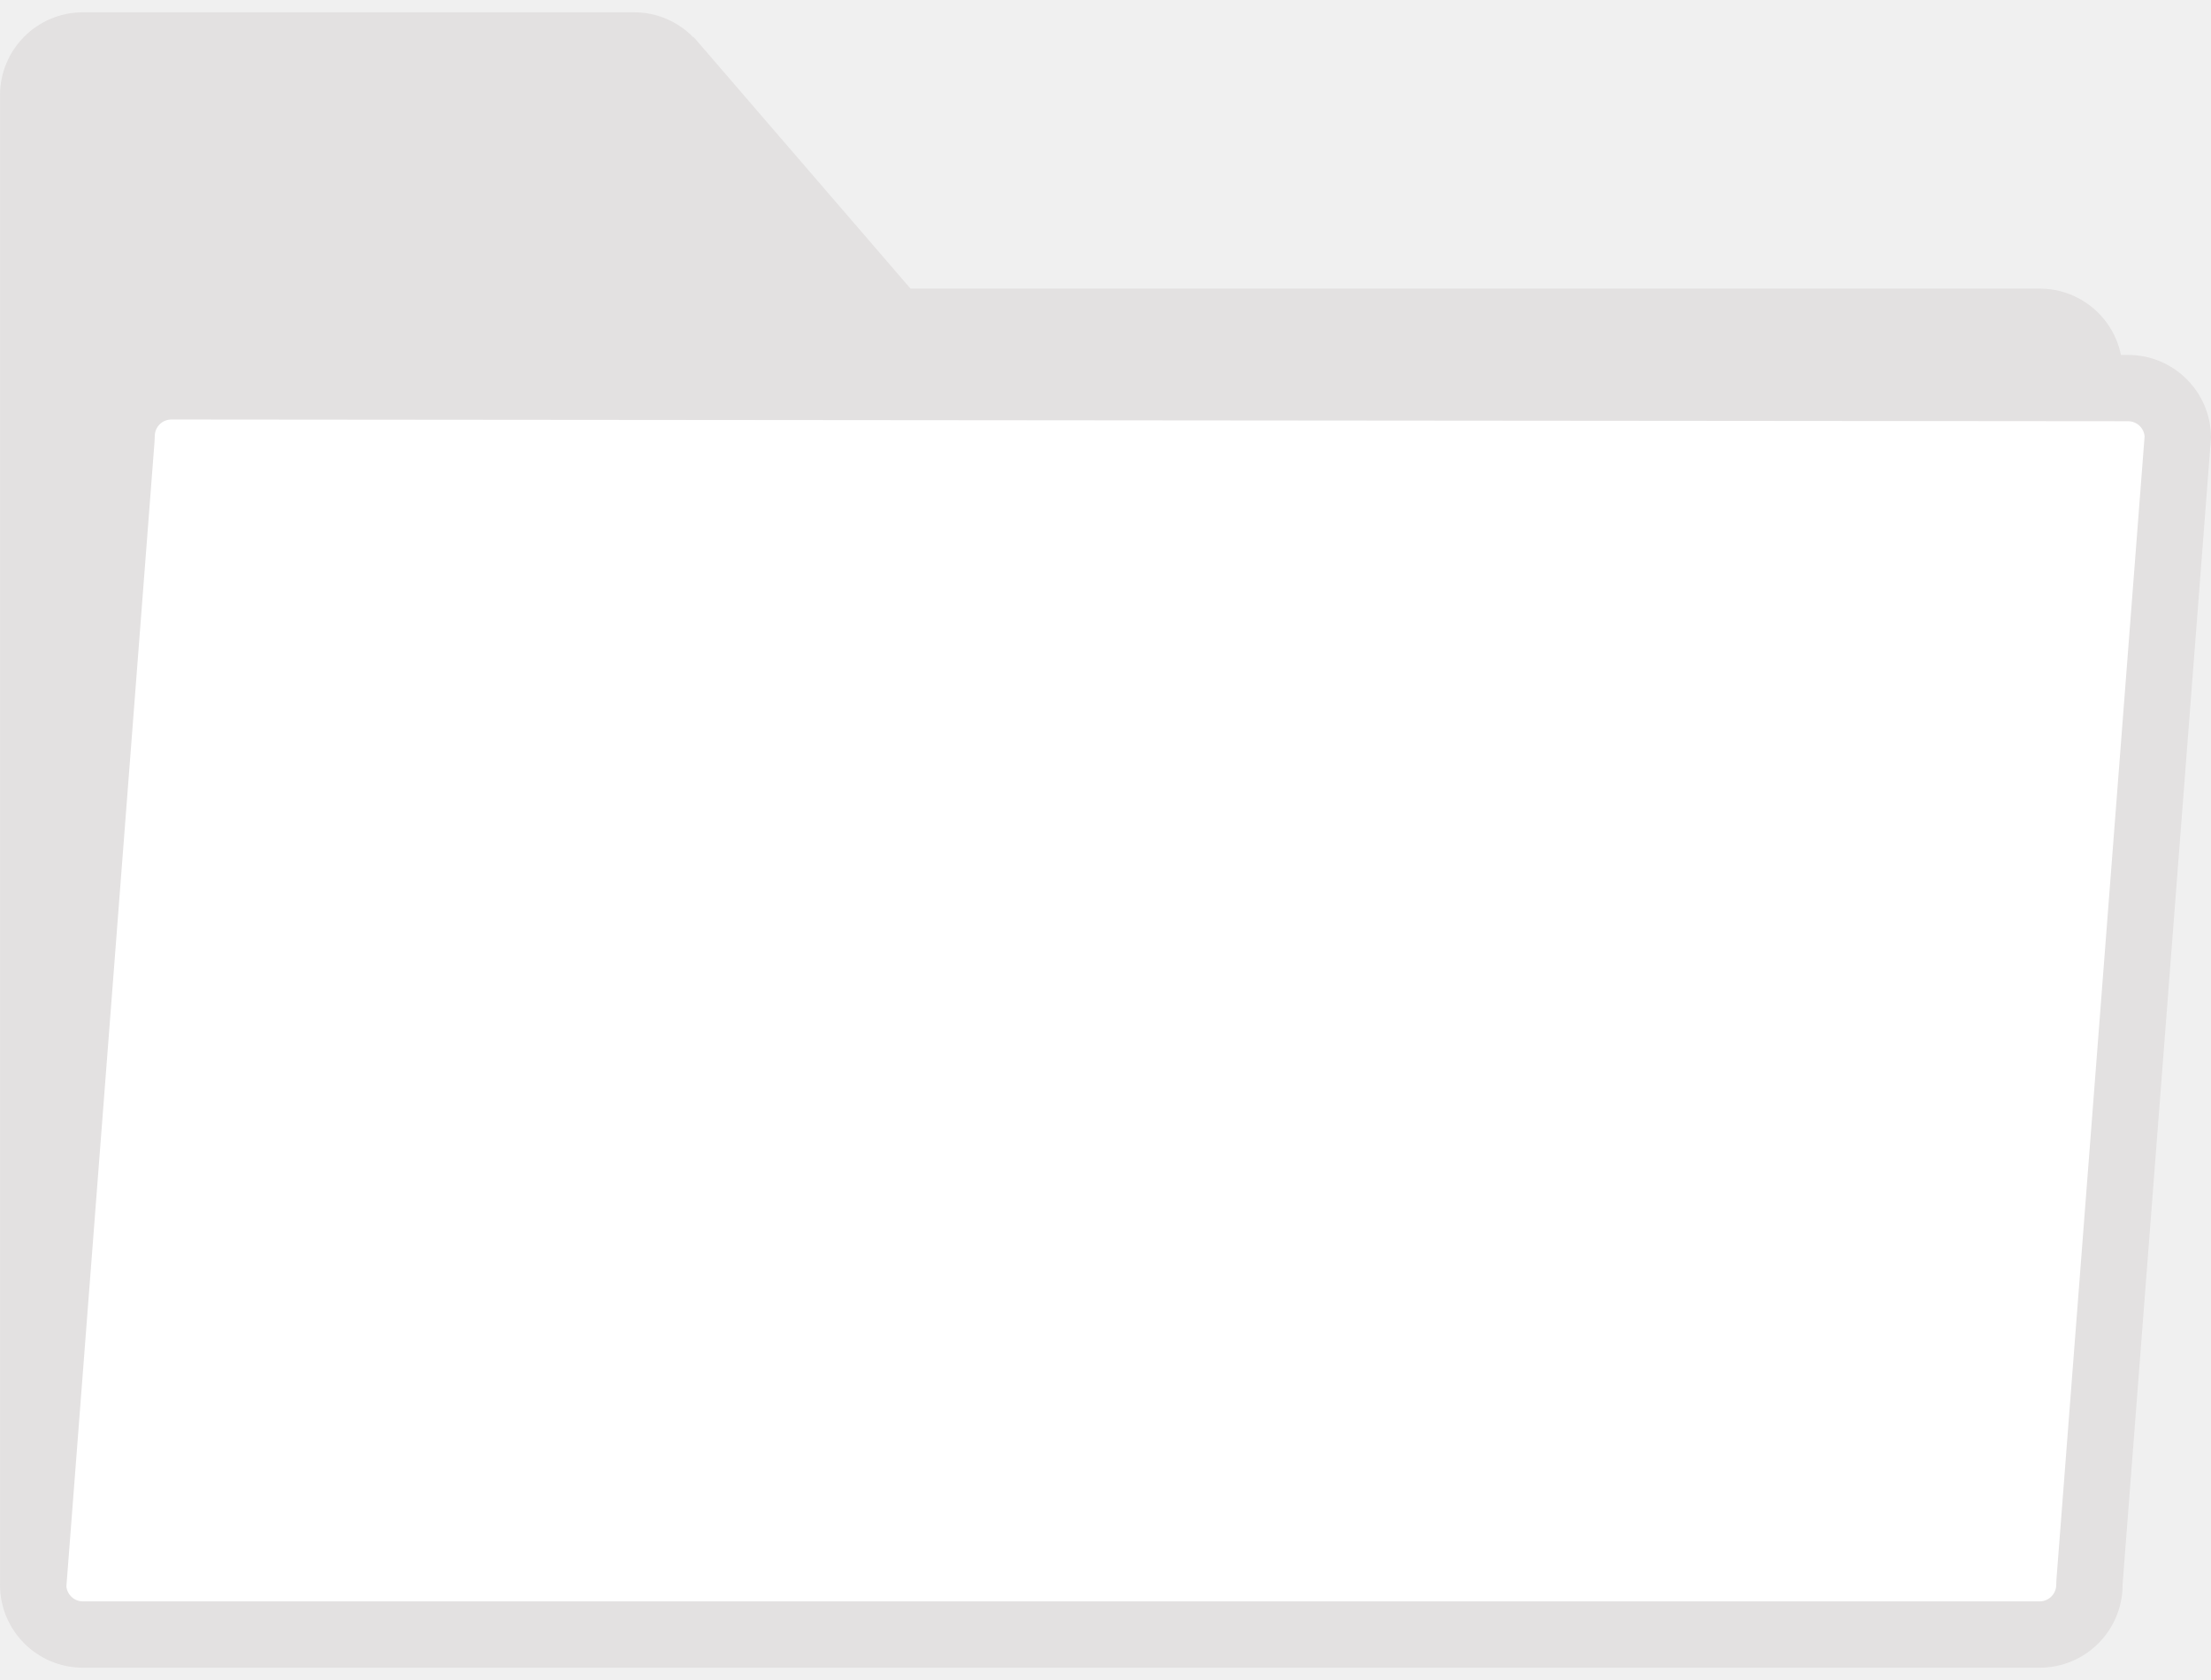
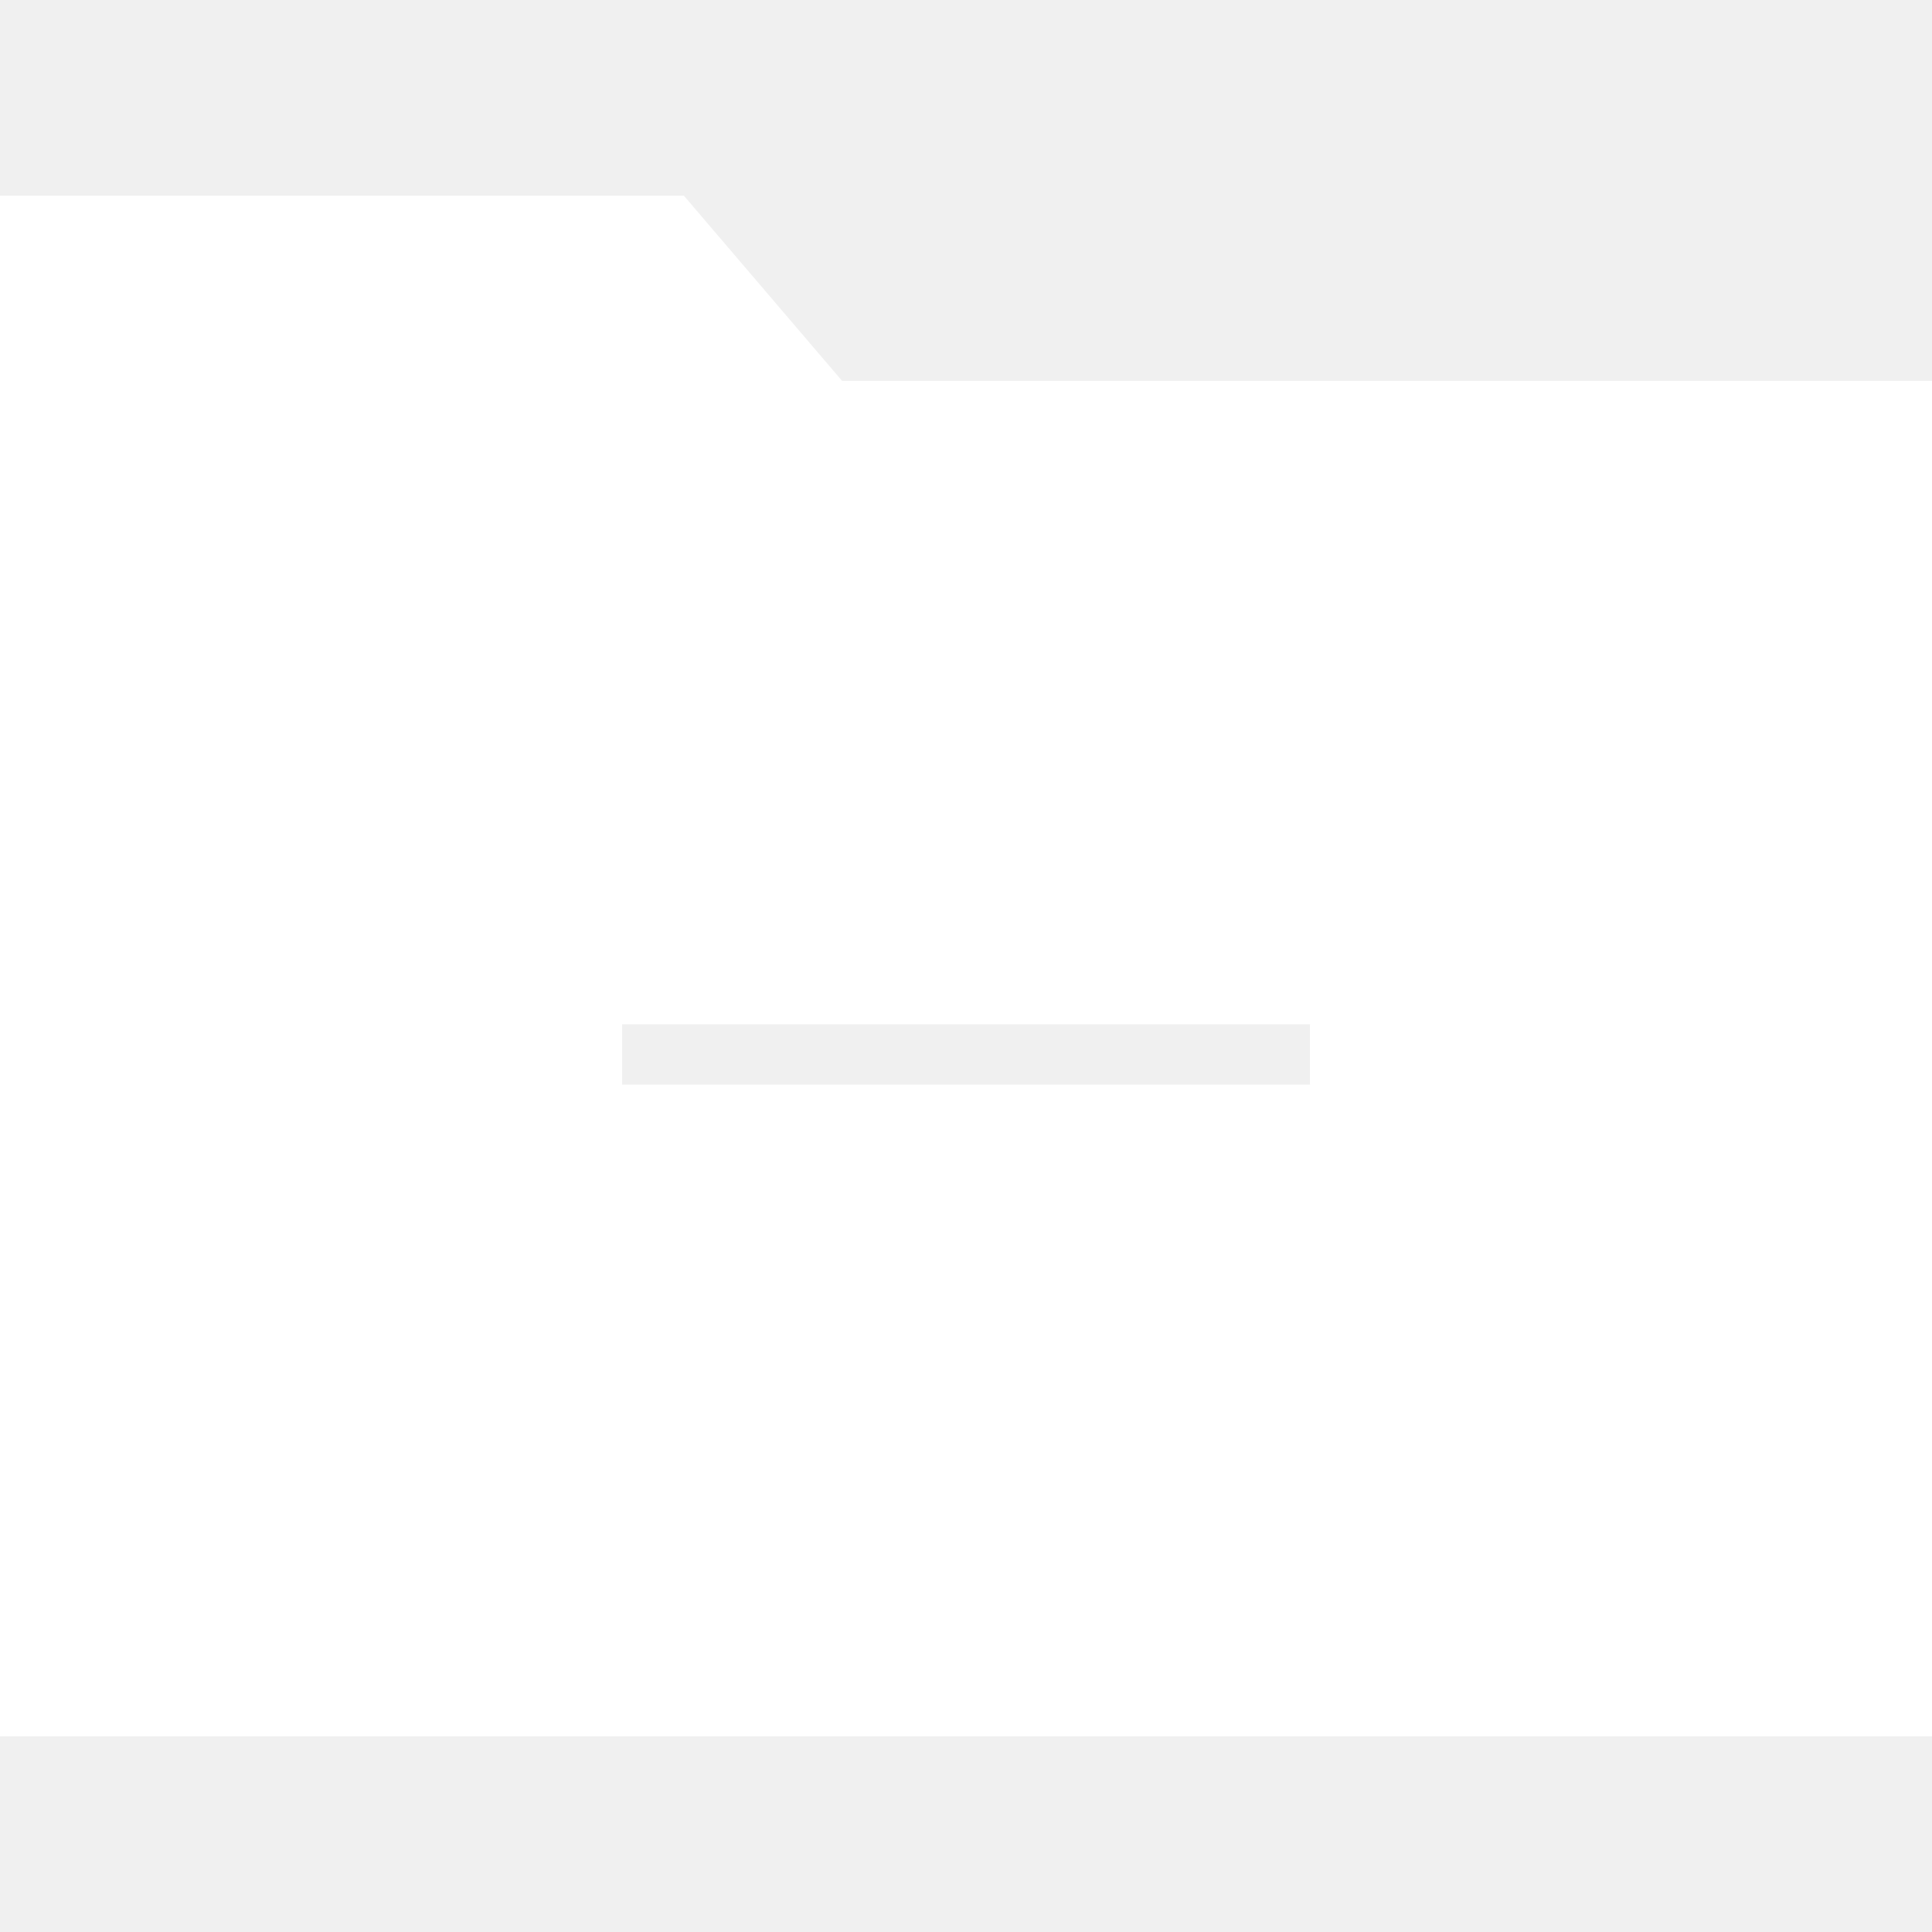
- <svg xmlns="http://www.w3.org/2000/svg" width="100px" height="76px" viewBox="0 0 100 76" version="1.1">
-   <defs />
-   <g id="Page-1" stroke="none" stroke-width="1" fill="none" fill-rule="evenodd">
-     <g id="icon-folder" fill-rule="nonzero">
-       <path d="M100,19.806 C100,17.736 98.322,16.056 96.25,16.056 L95.927,16.056 C95.579,14.345 94.068,13.056 92.252,13.056 L41.181,13.056 L31.378,1.682 L31.359,1.687 C30.678,0.991 29.731,0.557 28.68,0.557 L3.75,0.557 C1.679,0.557 0.001,2.236 0.001,4.307 L0.001,71.687 L0,71.693 C0,73.764 1.678,75.443 3.748,75.443 L3.75,75.443 L20.623,75.443 L20.625,75.443 L37.5,75.443 L37.501,75.443 L92.25,75.443 L92.252,75.443 C94.324,75.443 96.002,73.764 96.002,71.693 L96.002,71.668 L100,19.806 Z" id="Path" fill="#E3E1E1" />
-       <path d="M37.5,72.443 L20.623,72.443 L3.748,72.443 C3.359,72.443 3.039,72.145 3.003,71.764 L6.991,19.96 C6.997,19.883 7,19.806 7,19.729 C7,19.315 7.335,18.979 7.747,18.979 L8.468,18.979 L96.002,19.055 L96.25,19.055 C96.64,19.055 96.961,19.354 96.997,19.734 L96.002,32.641 L93.009,71.462 C93.003,71.539 93,71.616 93,71.693 C93,72.106 92.663,72.443 92.25,72.443 L37.5,72.443 Z" id="Path" fill="#FFFFFF" />
+ <svg xmlns="http://www.w3.org/2000/svg" fill="#FFFFFF" version="1.1" x="0px" y="0px" viewBox="0 0 32 32" enable-background="new 0 0 32 32" xml:space="preserve">
+   <g display="none">
+     <rect x="-132.5" y="-90.005" display="inline" fill="#FFFFFF" width="415.5" height="206" />
+   </g>
+   <g display="none">
+     <g display="inline">
+       <rect x="10.304" y="16.965" width="11.393" height="1" />
+       <path d="M32,6.309H13.948l-2.62-3.067H0v25.516h32V6.309z M31,27.758H1V4.242h9.867l2.321,2.717l0.299,0.351h0.461H31V27.758z" />
+     </g>
+   </g>
+   <g>
+     <g>
+       <path d="M32,6.309H13.948l-2.62-3.067H0v25.516h32V6.309z M21.696,17.965H10.304v-1h11.393V17.965z" />
+     </g>
+   </g>
+   <g display="none">
+     <line display="inline" fill="#FFFFFF" stroke="#FFFFFF" stroke-width="2" stroke-miterlimit="10" x1="10.271" y1="17.584" x2="21.663" y2="17.584" />
+     <g display="inline">
+       <polygon fill="#FFFFFF" stroke="#FFFFFF" stroke-width="2" stroke-miterlimit="10" points="1.001,27.96 30.999,27.96 30.999,6.915     14.076,6.915 11.62,4.04 1.001,4.04   " />
+     </g>
+   </g>
+   <g display="none">
+     <line display="inline" fill="#FFFFFF" stroke="#FFFFFF" stroke-width="0.5" stroke-miterlimit="10" x1="10.304" y1="17.465" x2="21.696" y2="17.465" />
+     <g display="inline">
+       <g>
+         <path fill="#FFFFFF" d="M11.098,3.742l2.47,2.892l0.15,0.175h0.23H31.5v21.449h-31V3.742H11.098 M11.328,3.242H0v25.516h32V6.309     H13.948L11.328,3.242L11.328,3.242z" />
+       </g>
    </g>
  </g>
</svg>
